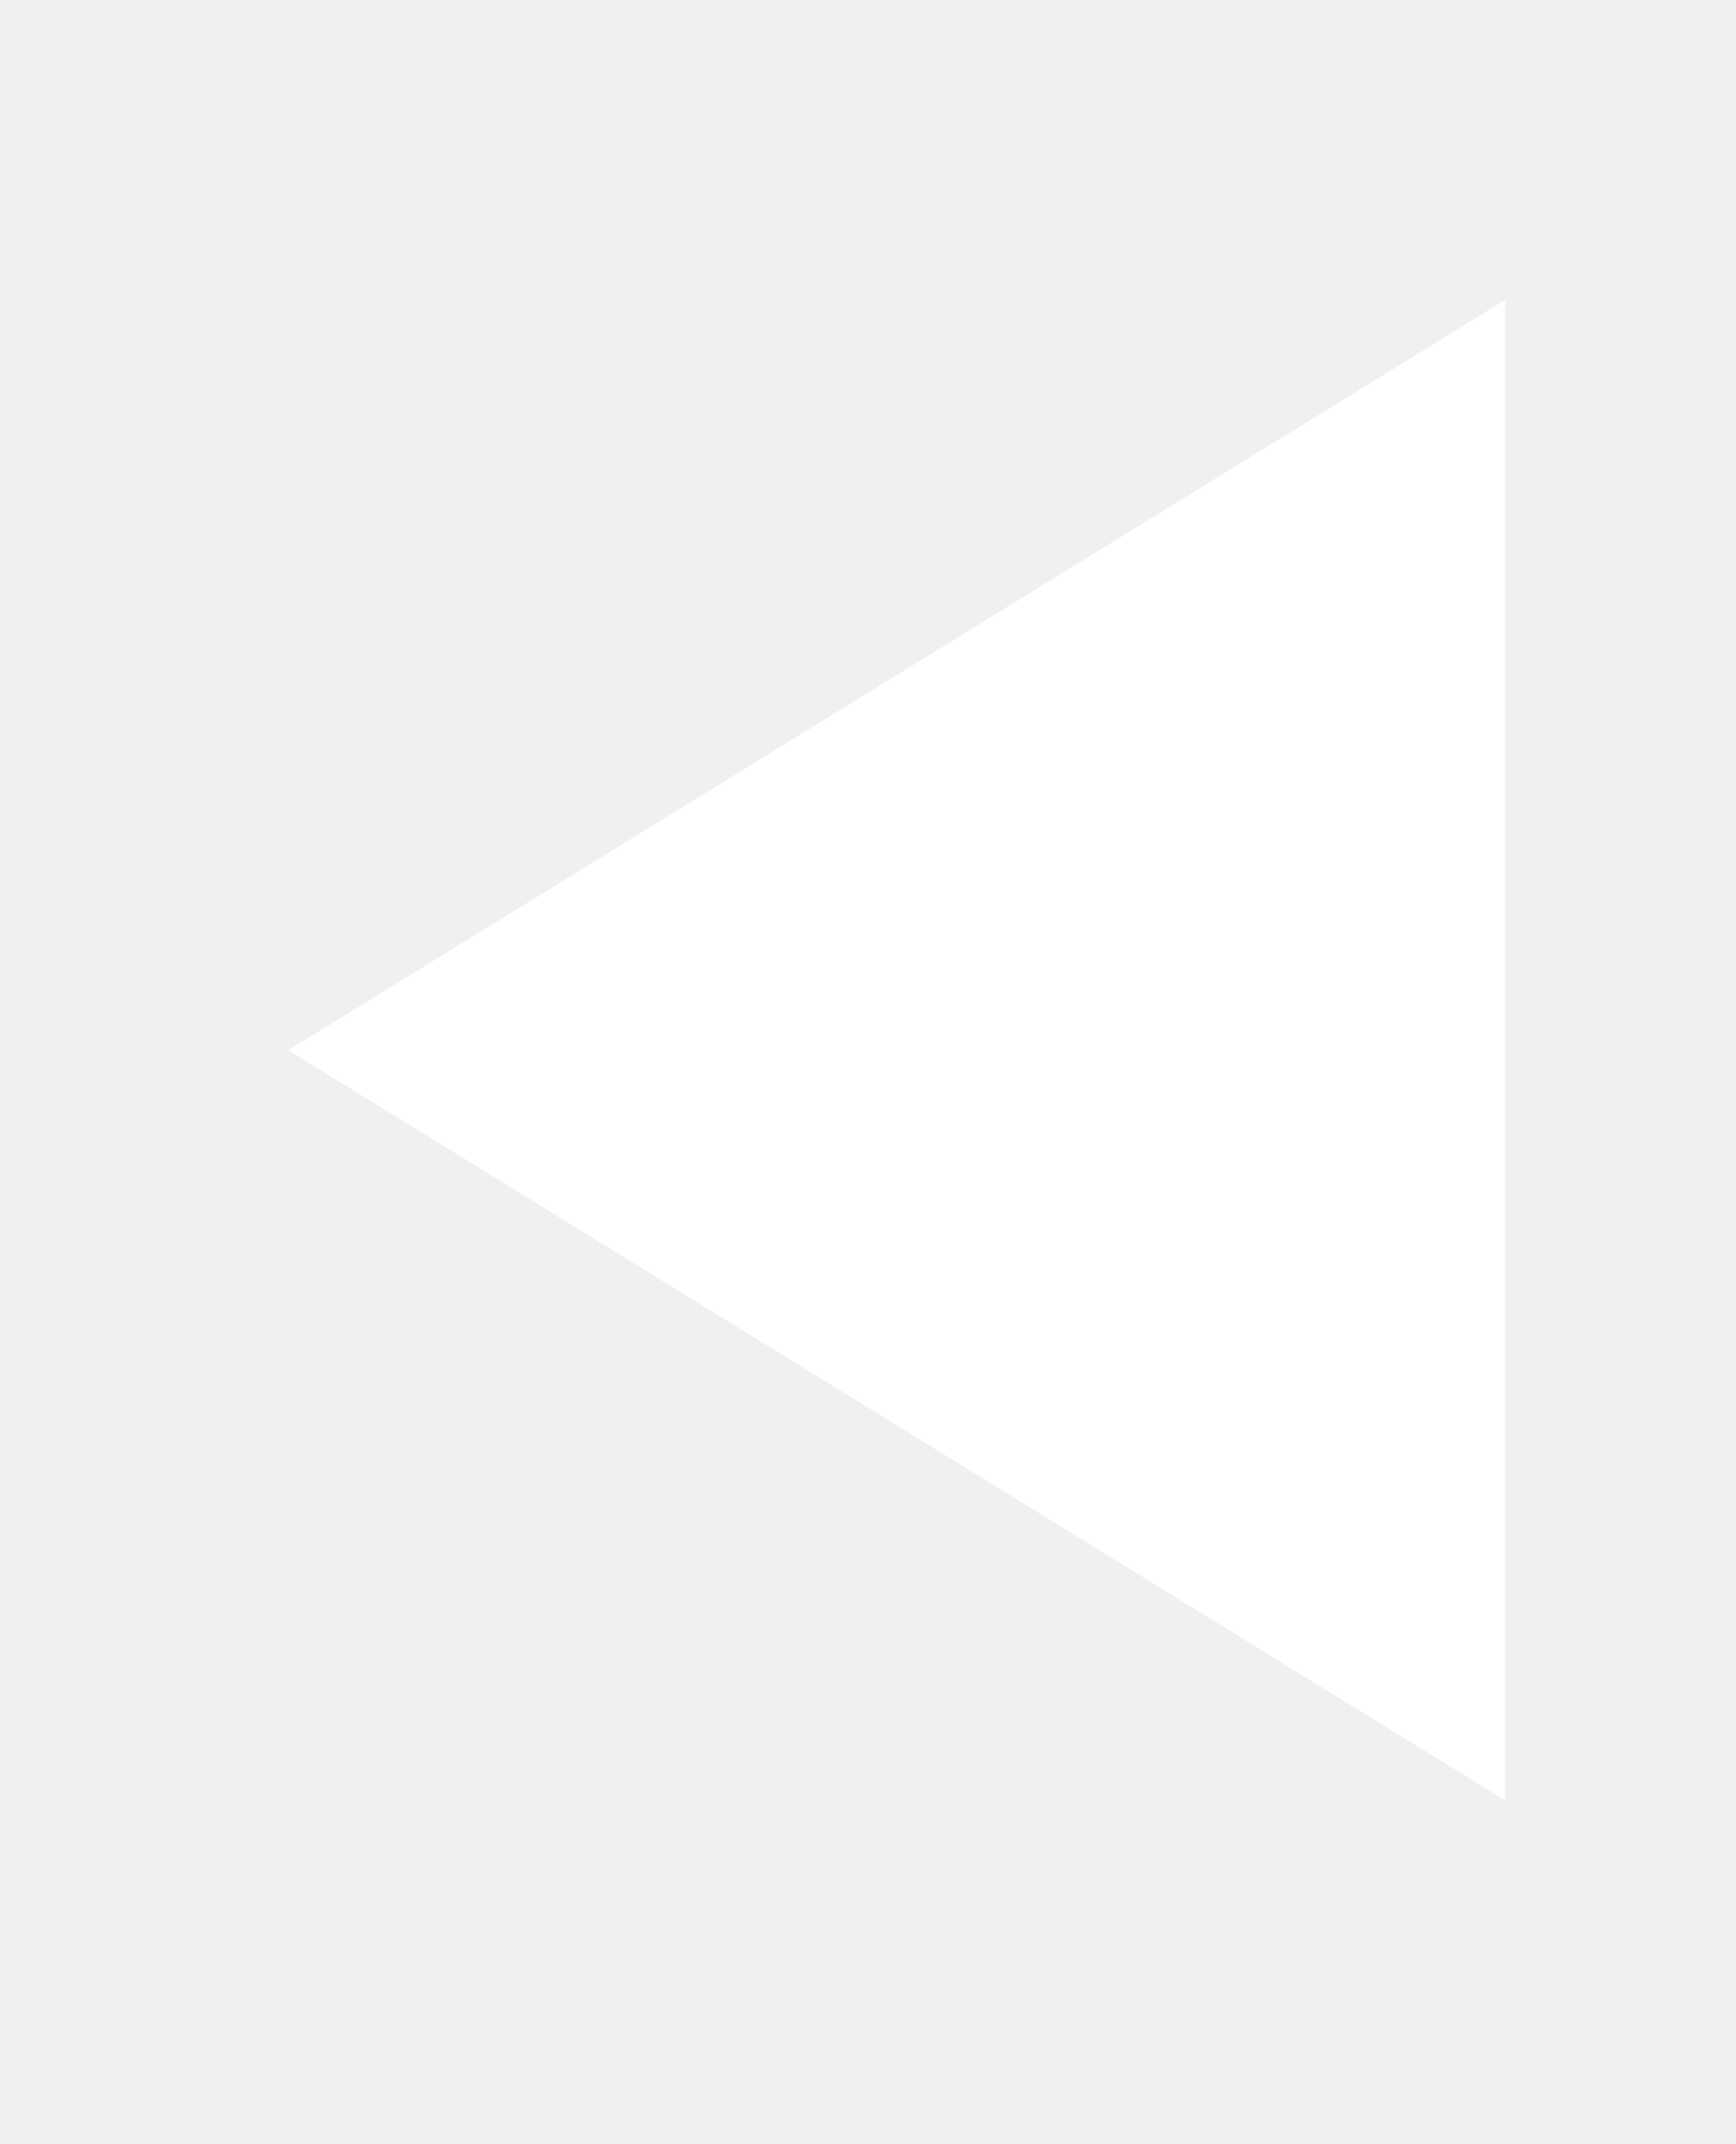
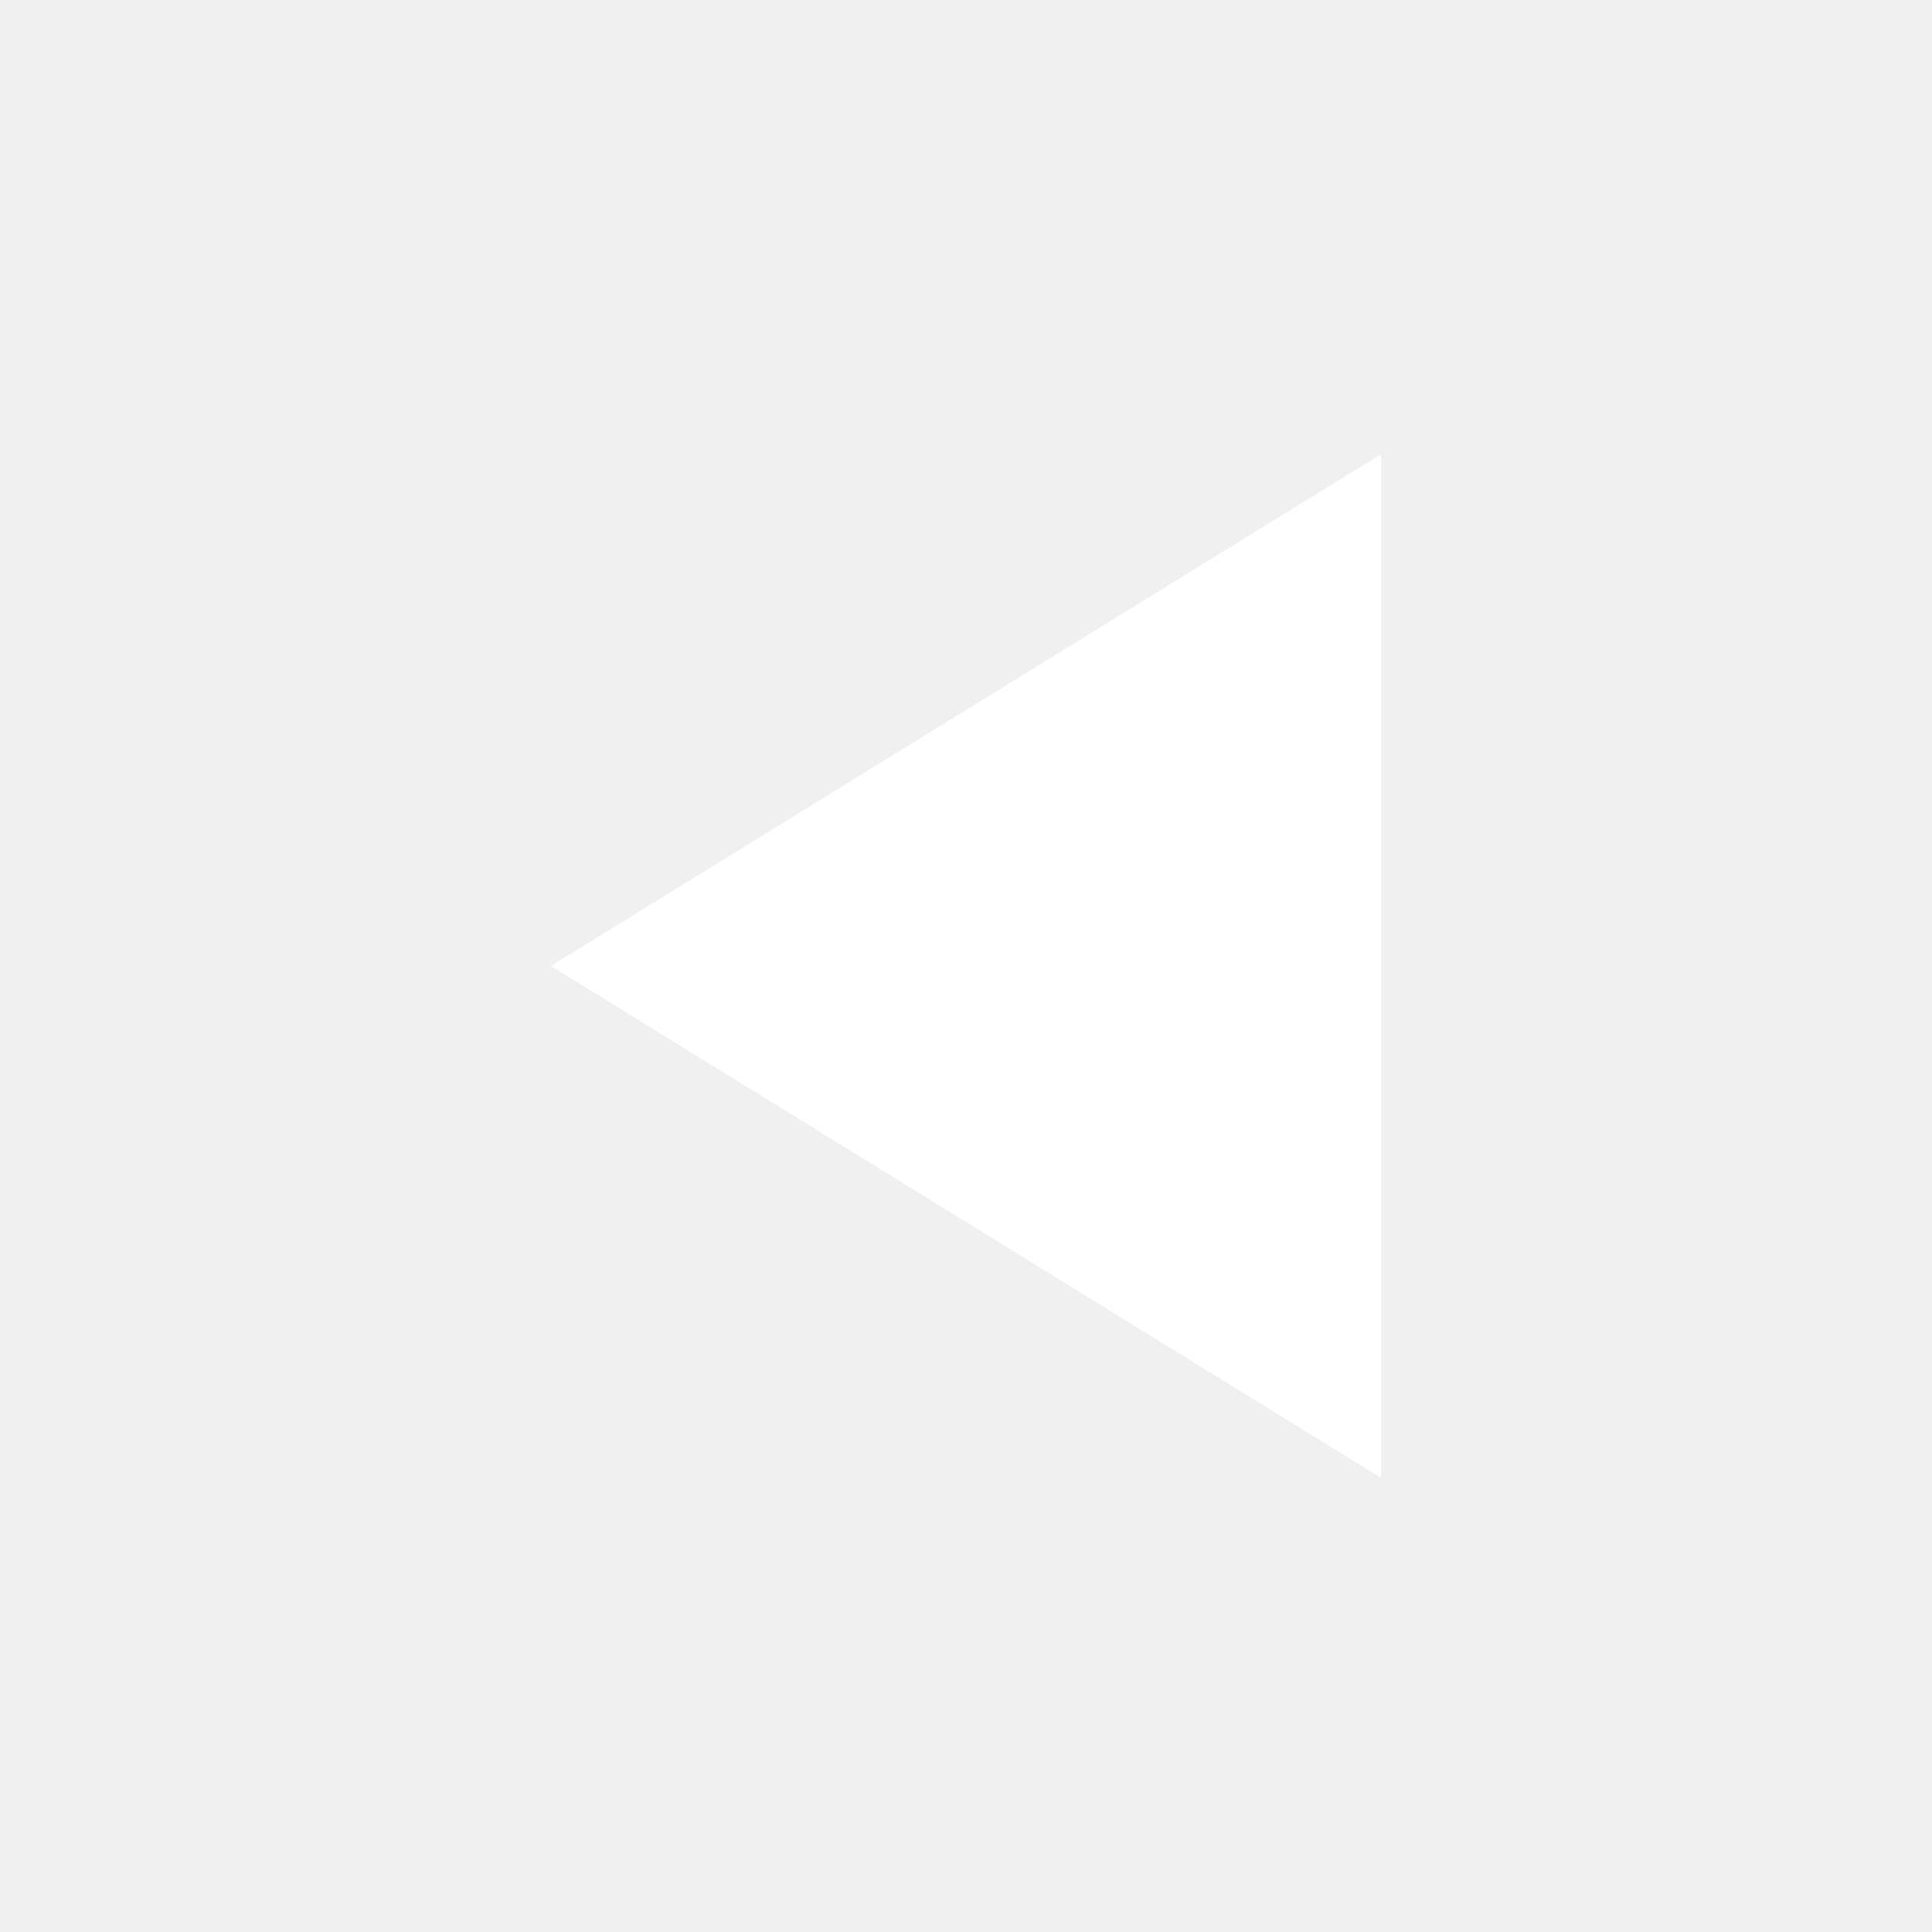
- <svg xmlns="http://www.w3.org/2000/svg" xmlns:xlink="http://www.w3.org/1999/xlink" width="71.3" height="88.107" id="svg3005" version="1.1">
+ <svg xmlns="http://www.w3.org/2000/svg" xmlns:xlink="http://www.w3.org/1999/xlink" width="512" height="512" id="svg3005" version="1.1">
  <defs id="defs3007">
    <radialGradient r="63.55" id="XMLID_2_" gradientUnits="userSpaceOnUse" cy="68.329" cx="68.356">
      <stop stop-color="#D4E4F7" offset="0" id="stop8" />
      <stop stop-color="#7FB5F7" offset="1" id="stop10" />
    </radialGradient>
    <linearGradient y2="88.924" x2="70.952" y1="101.742" x1="70.914" gradientTransform="matrix(1.128181,0,0,1.128181,-53.99314,-83.36009)" gradientUnits="userSpaceOnUse" id="linearGradient2690" xlink:href="#linearGradient2684" />
    <linearGradient id="linearGradient2684">
      <stop id="stop2686" offset="0" style="stop-color:#ffffff;stop-opacity:1;" />
      <stop id="stop2688" offset="1" style="stop-color:#000000;stop-opacity:1;" />
    </linearGradient>
    <radialGradient r="12.552" fy="83.991" fx="107.588" cy="83.991" cx="107.588" gradientTransform="matrix(0.05324342,-0.836238,2.019473,0.128568,-151.9195,108.0768)" gradientUnits="userSpaceOnUse" id="radialGradient2314" xlink:href="#linearGradient2691" />
    <linearGradient id="linearGradient2691">
      <stop id="stop2693" offset="0" style="stop-color:#ffffff;stop-opacity:1" />
      <stop id="stop2695" offset="1" style="stop-color:#d3d7cf" />
    </linearGradient>
    <linearGradient gradientTransform="translate(-45.00042,-71.09425)" y2="95" x2="70.827" y1="124.117" x1="71.289" gradientUnits="userSpaceOnUse" id="linearGradient2306" xlink:href="#linearGradient5075" />
    <linearGradient id="linearGradient5075">
      <stop style="stop-color:#adb0a8;stop-opacity:1;" offset="0" id="stop5077" />
      <stop style="stop-color:#464744;stop-opacity:1" offset="1" id="stop5079" />
    </linearGradient>
  </defs>
-   <path id="path2989" d="M 61.847,73.986 V 12.327 l -50,30.83 z" style="display:inline;overflow:visible;visibility:visible;fill:#ffffff;fill-opacity:1;stroke:none;stroke-width:2.145;stroke-linecap:square;stroke-linejoin:round;stroke-miterlimit:4;stroke-dasharray:none;stroke-dashoffset:0;stroke-opacity:1;marker:none" />
+   <path id="path2989" d="M 366,391.651 V 120.35 L 146,256 Z" style="display:inline;overflow:visible;visibility:visible;fill:#ffffff;fill-opacity:1;stroke:none;stroke-width:9.436;stroke-linecap:square;stroke-linejoin:round;stroke-miterlimit:4;stroke-dasharray:none;stroke-dashoffset:0;stroke-opacity:1;marker:none" />
+   <rect style="fill:#ffffff;fill-opacity:0;fill-rule:evenodd;stroke-width:5.288;stroke-linecap:round;stroke-dasharray:10.576, 21.151;paint-order:markers stroke fill" id="rect2" width="512" height="512" x="1.5258789e-05" y="1.5258789e-05" />
</svg>
